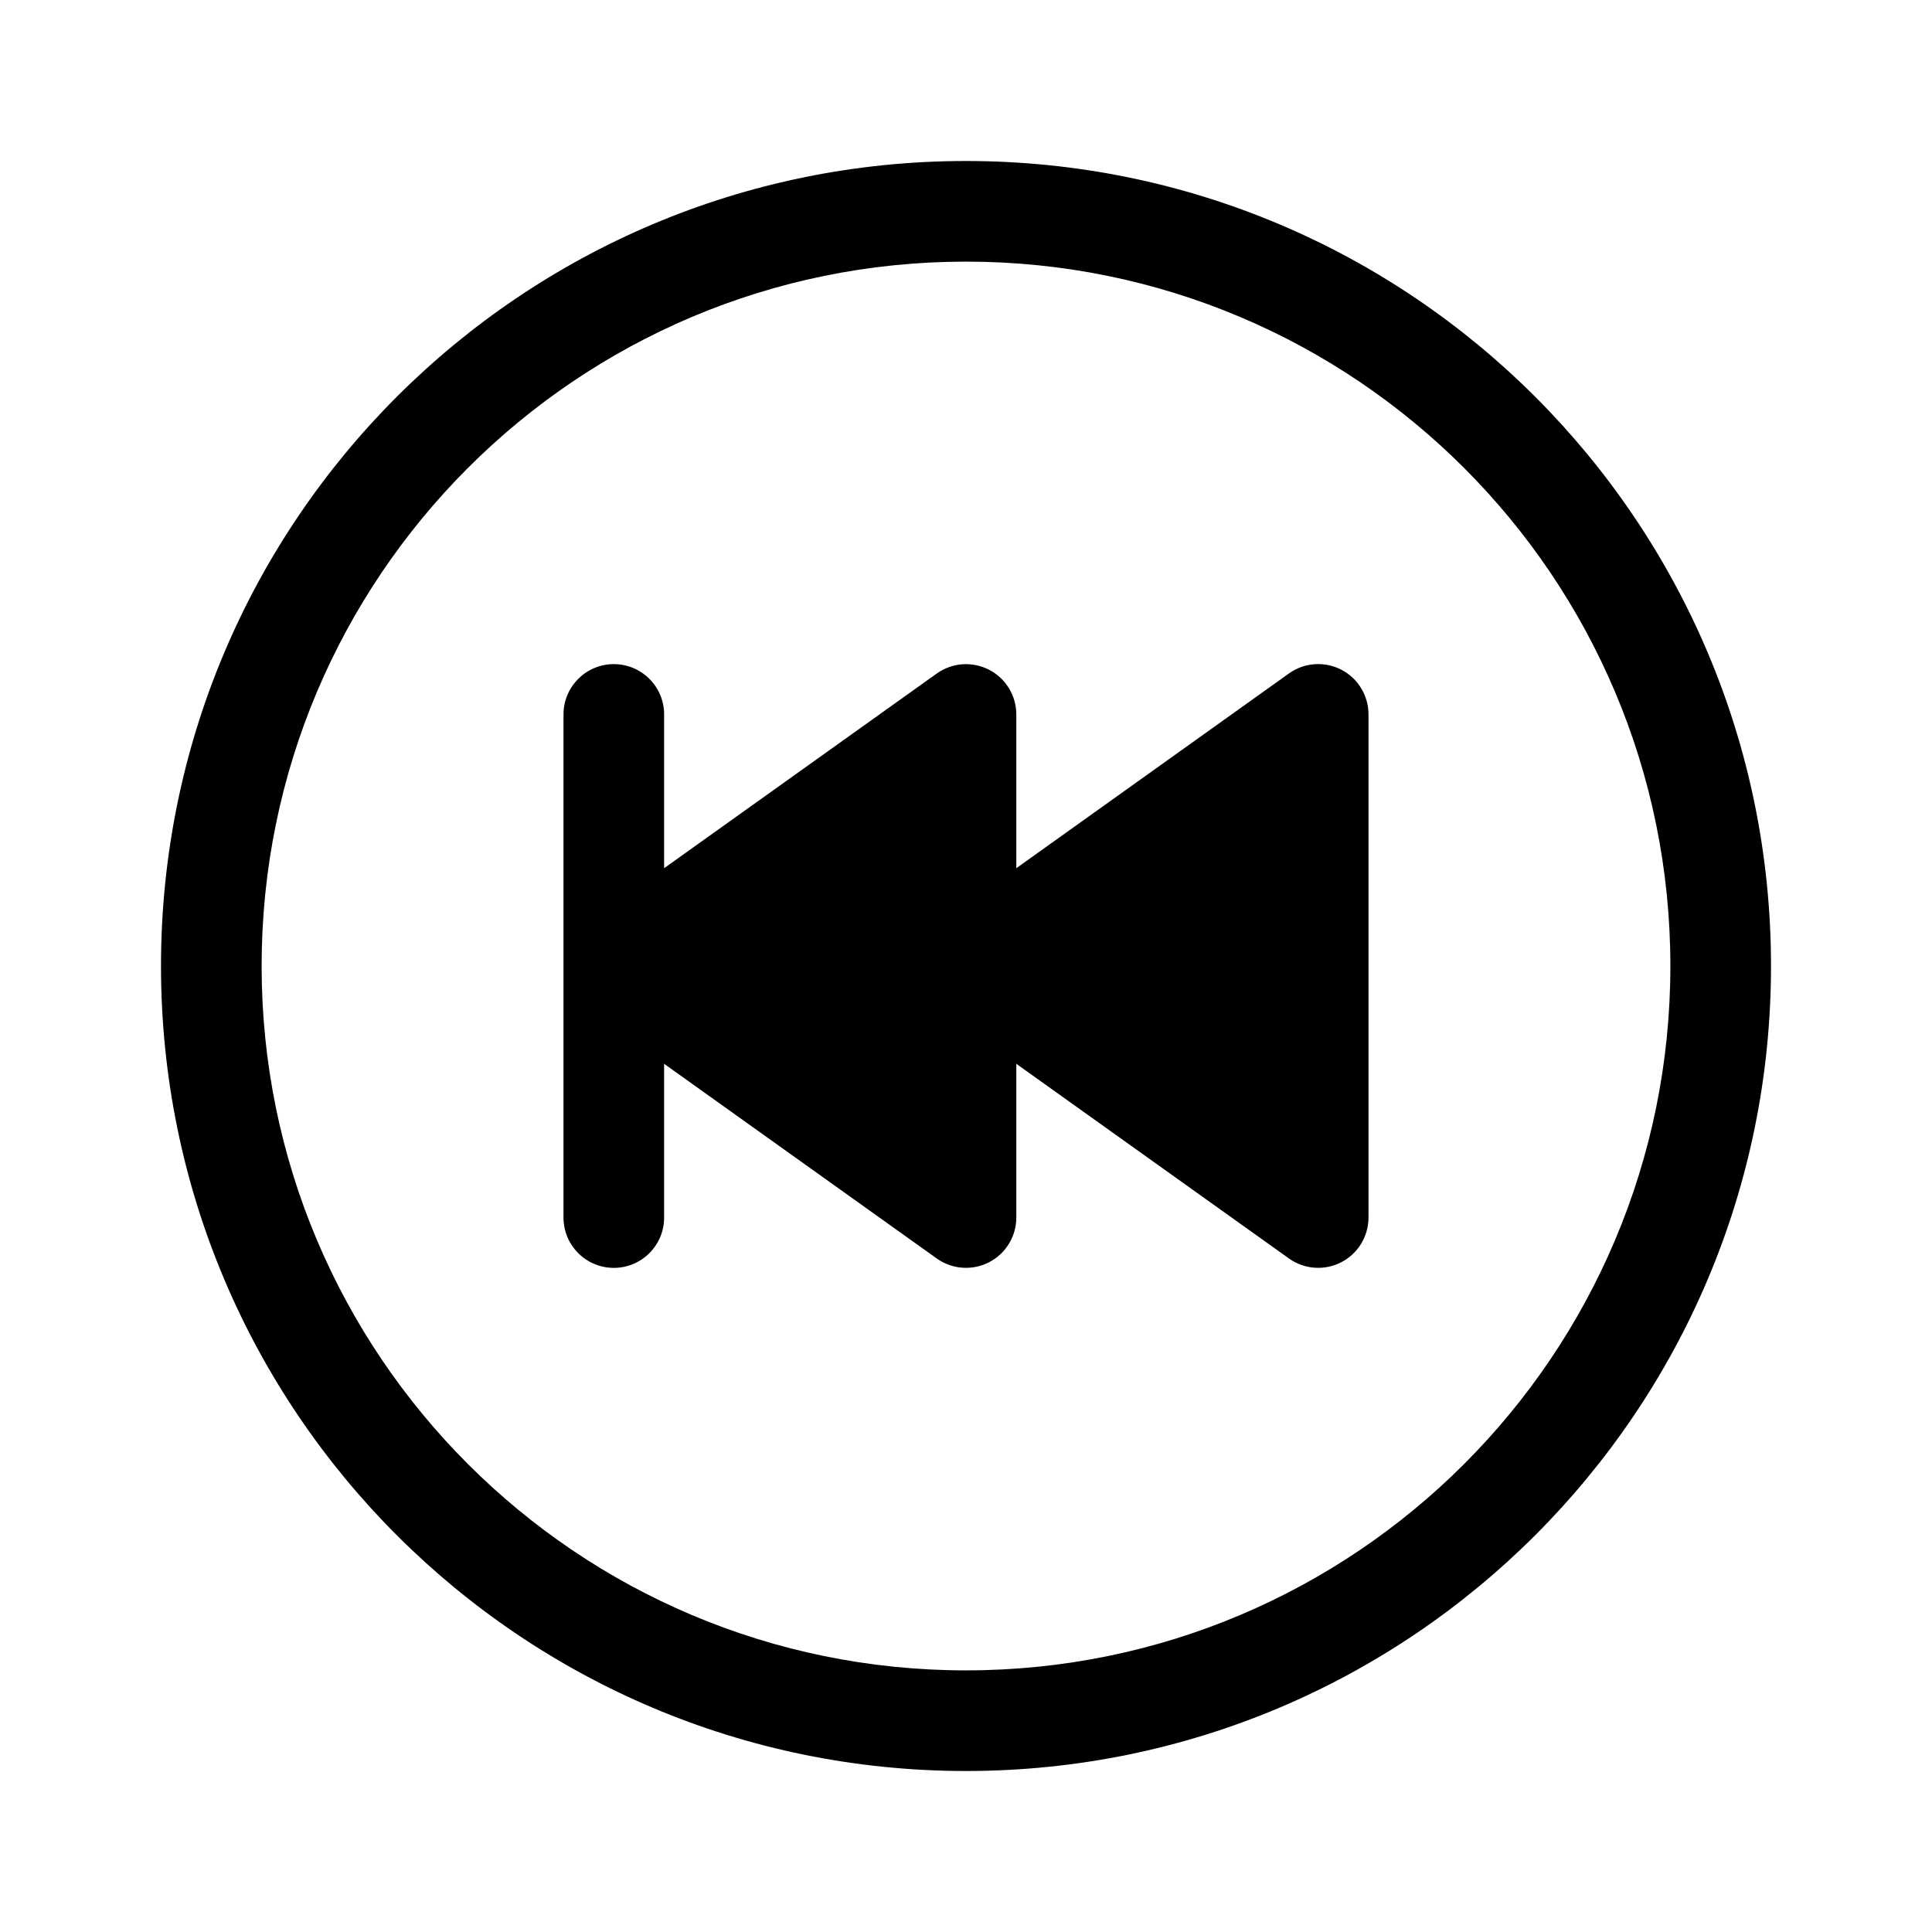
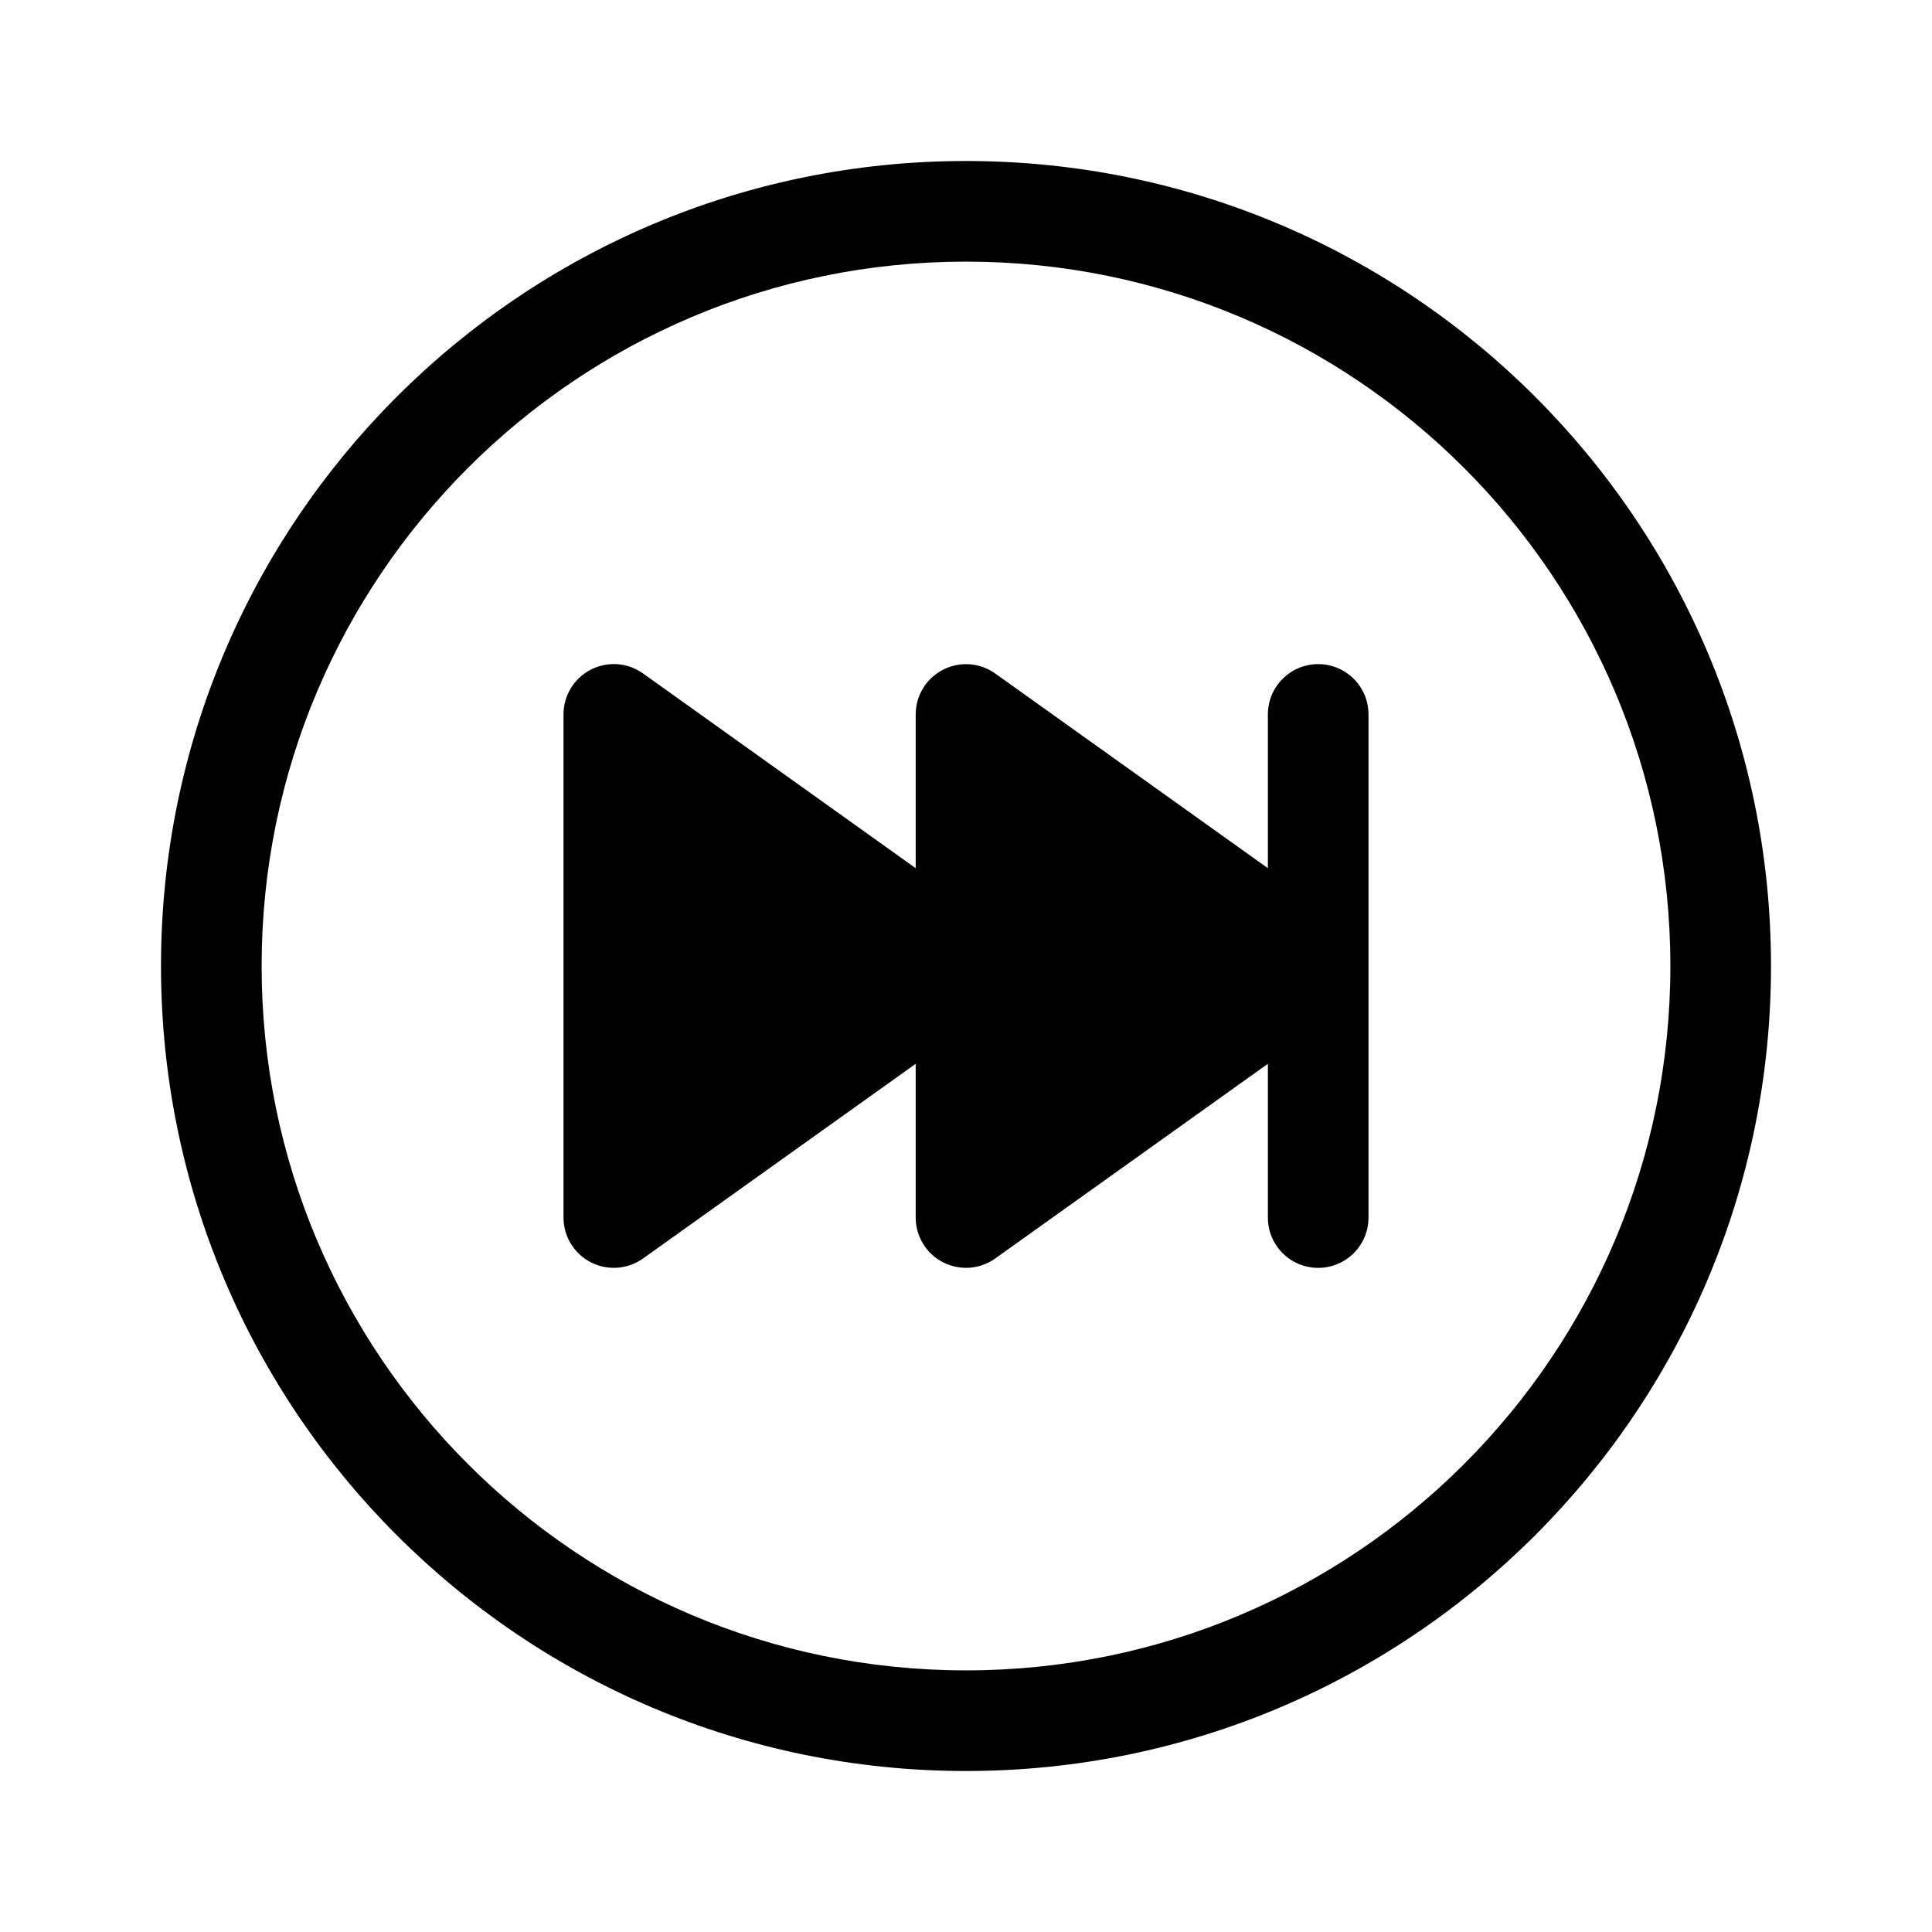
<svg xmlns="http://www.w3.org/2000/svg" width="100%" height="100%" viewBox="-1.6 -1.6 19.2 19.2">
  <path d="M8 15A7 7 0 118 1a7 7 0 010 14zm0 1A8 8 0 108 0a8 8 0 000 16z" />
-   <path d="M11.729 5.055a.5.5 0 00-.52.038L8.5 7.028V5.5a.5.5 0 00-.79-.407L5 7.028V5.5a.5.5 0 00-1 0v5a.5.5 0 001 0V8.972l2.71 1.935a.5.5 0 00.79-.407V8.972l2.71 1.935A.5.5 0 0012 10.5v-5a.5.5 0 00-.271-.445z" />
+   <path d="M4.271 5.055a.5.5 0 01.52.038L7.5 7.028V5.5a.5.5 0 01.79-.407L11 7.028V5.5a.5.5 0 011 0v5a.5.5 0 01-1 0V8.972l-2.71 1.935a.5.5 0 01-.79-.407V8.972l-2.71 1.935A.5.5 0 014 10.5v-5a.5.5 0 01.271-.445z" />
</svg>
